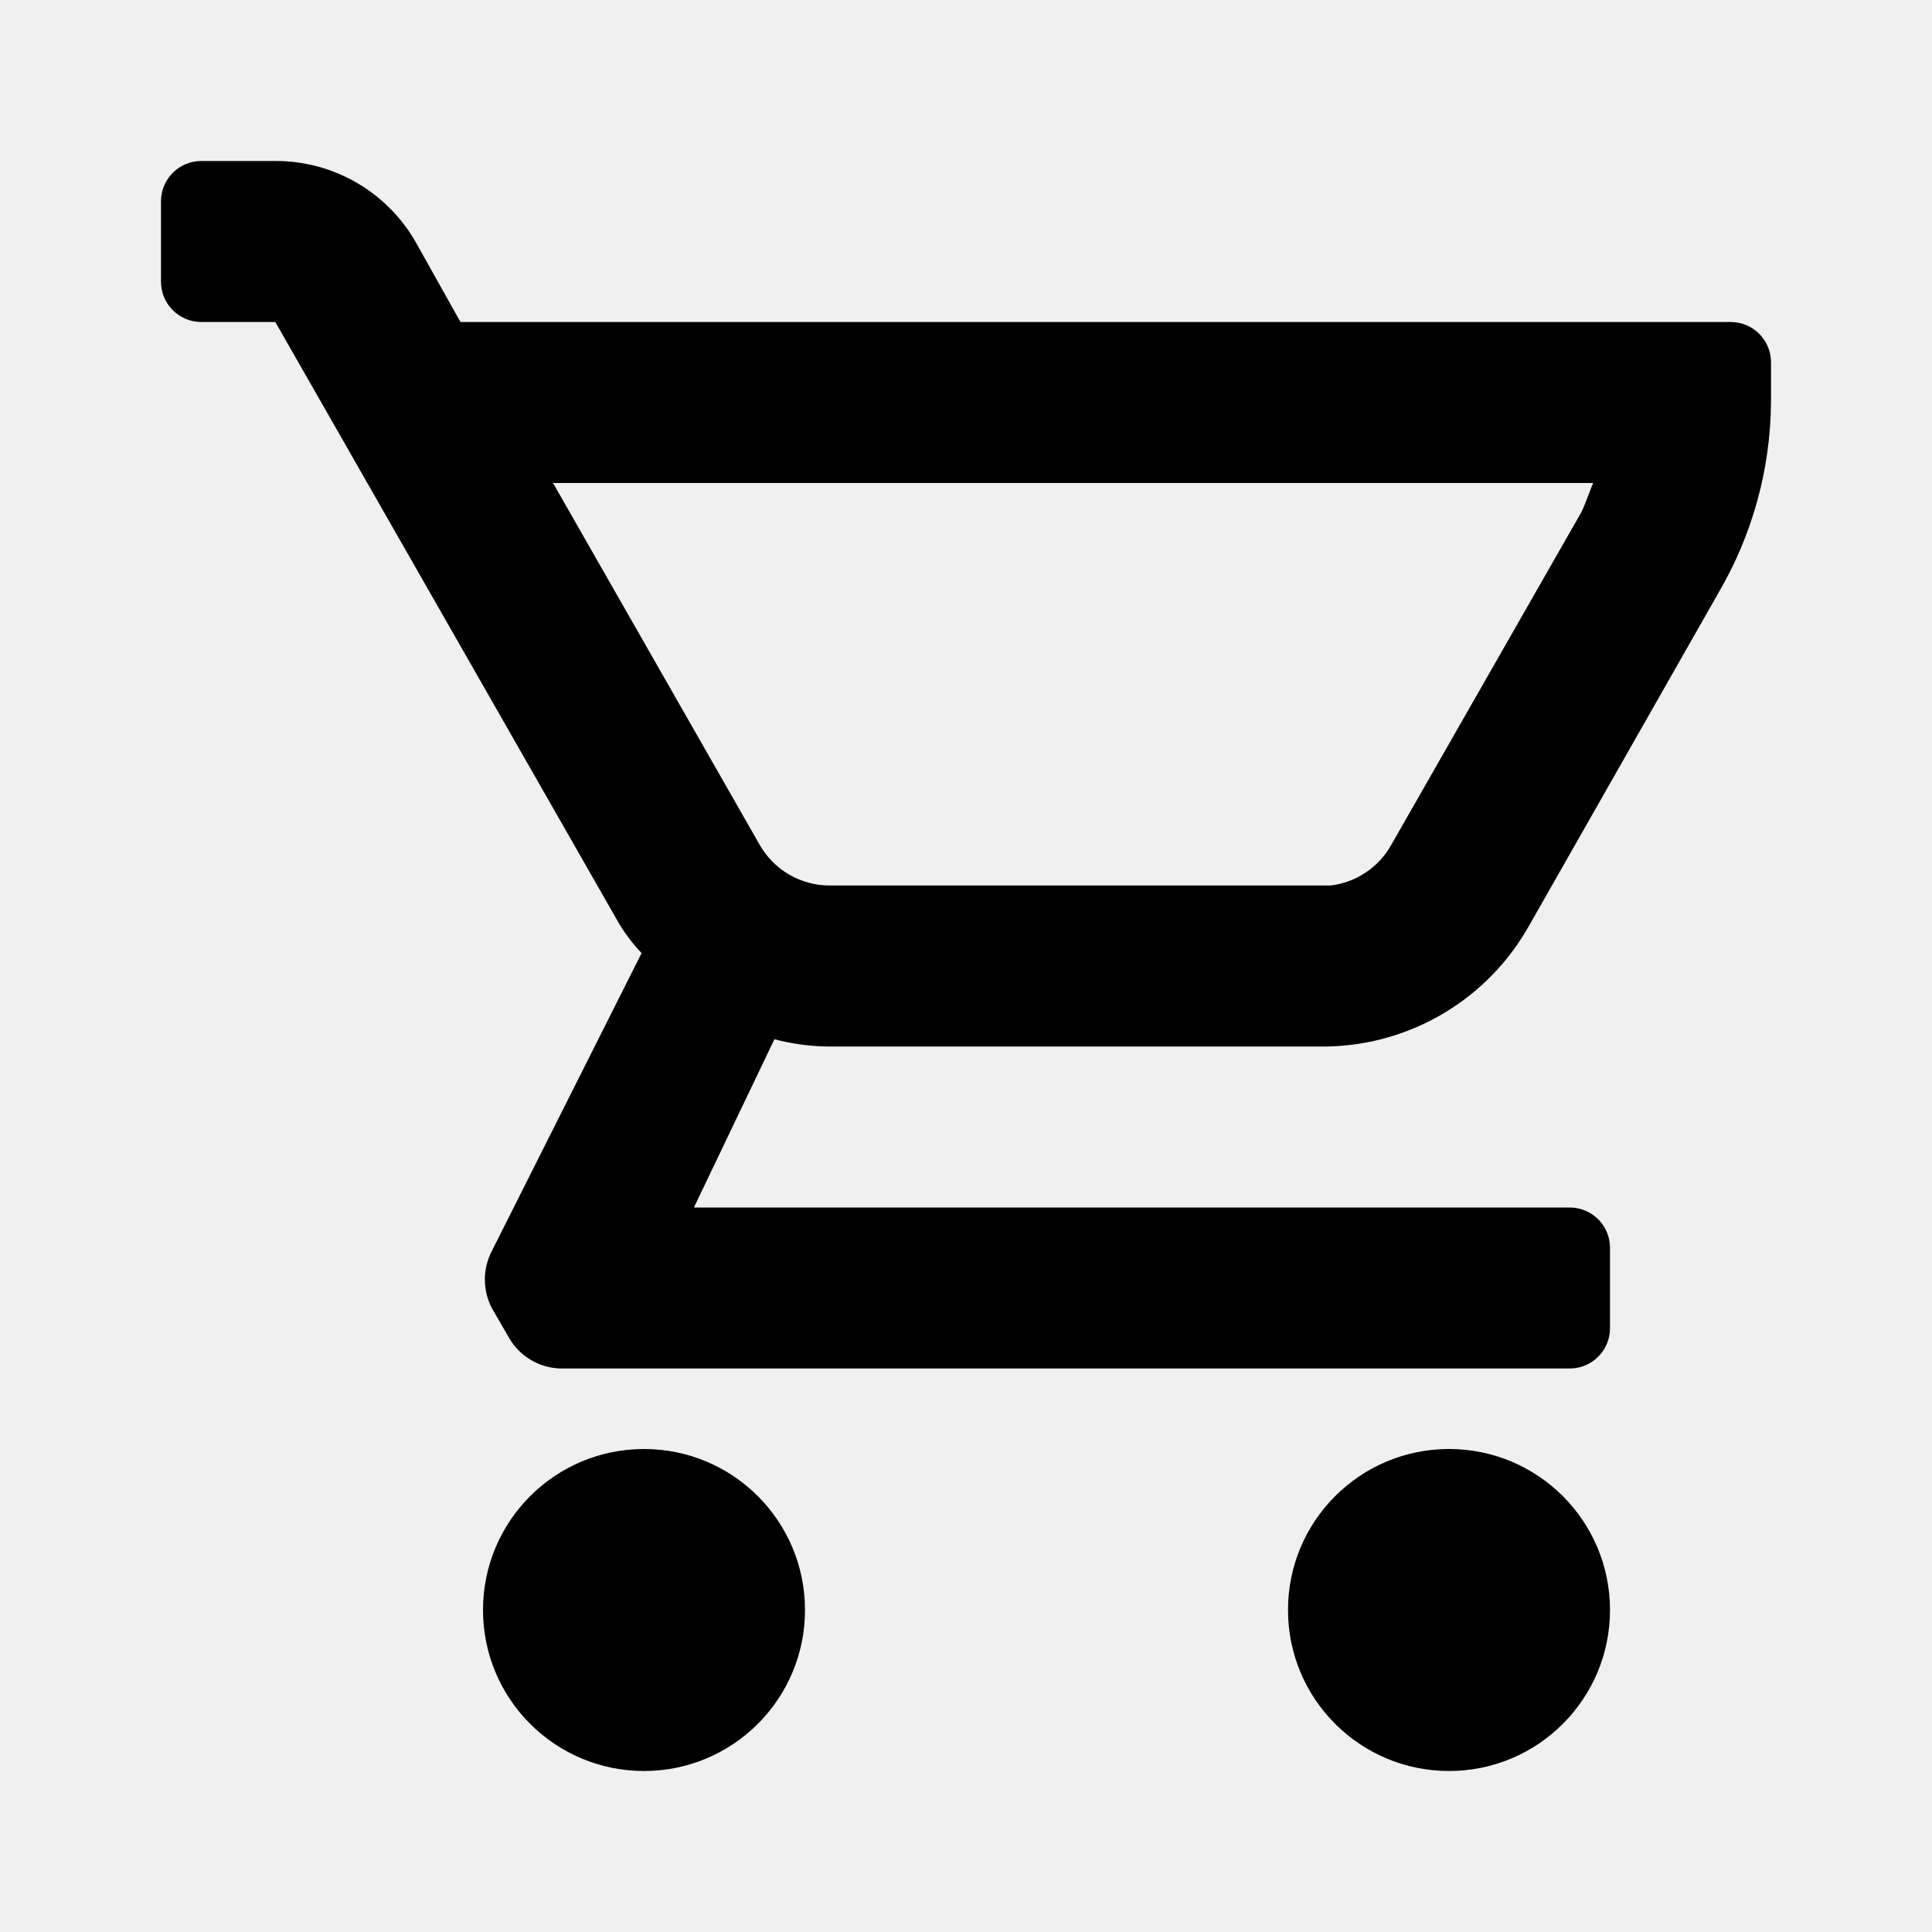
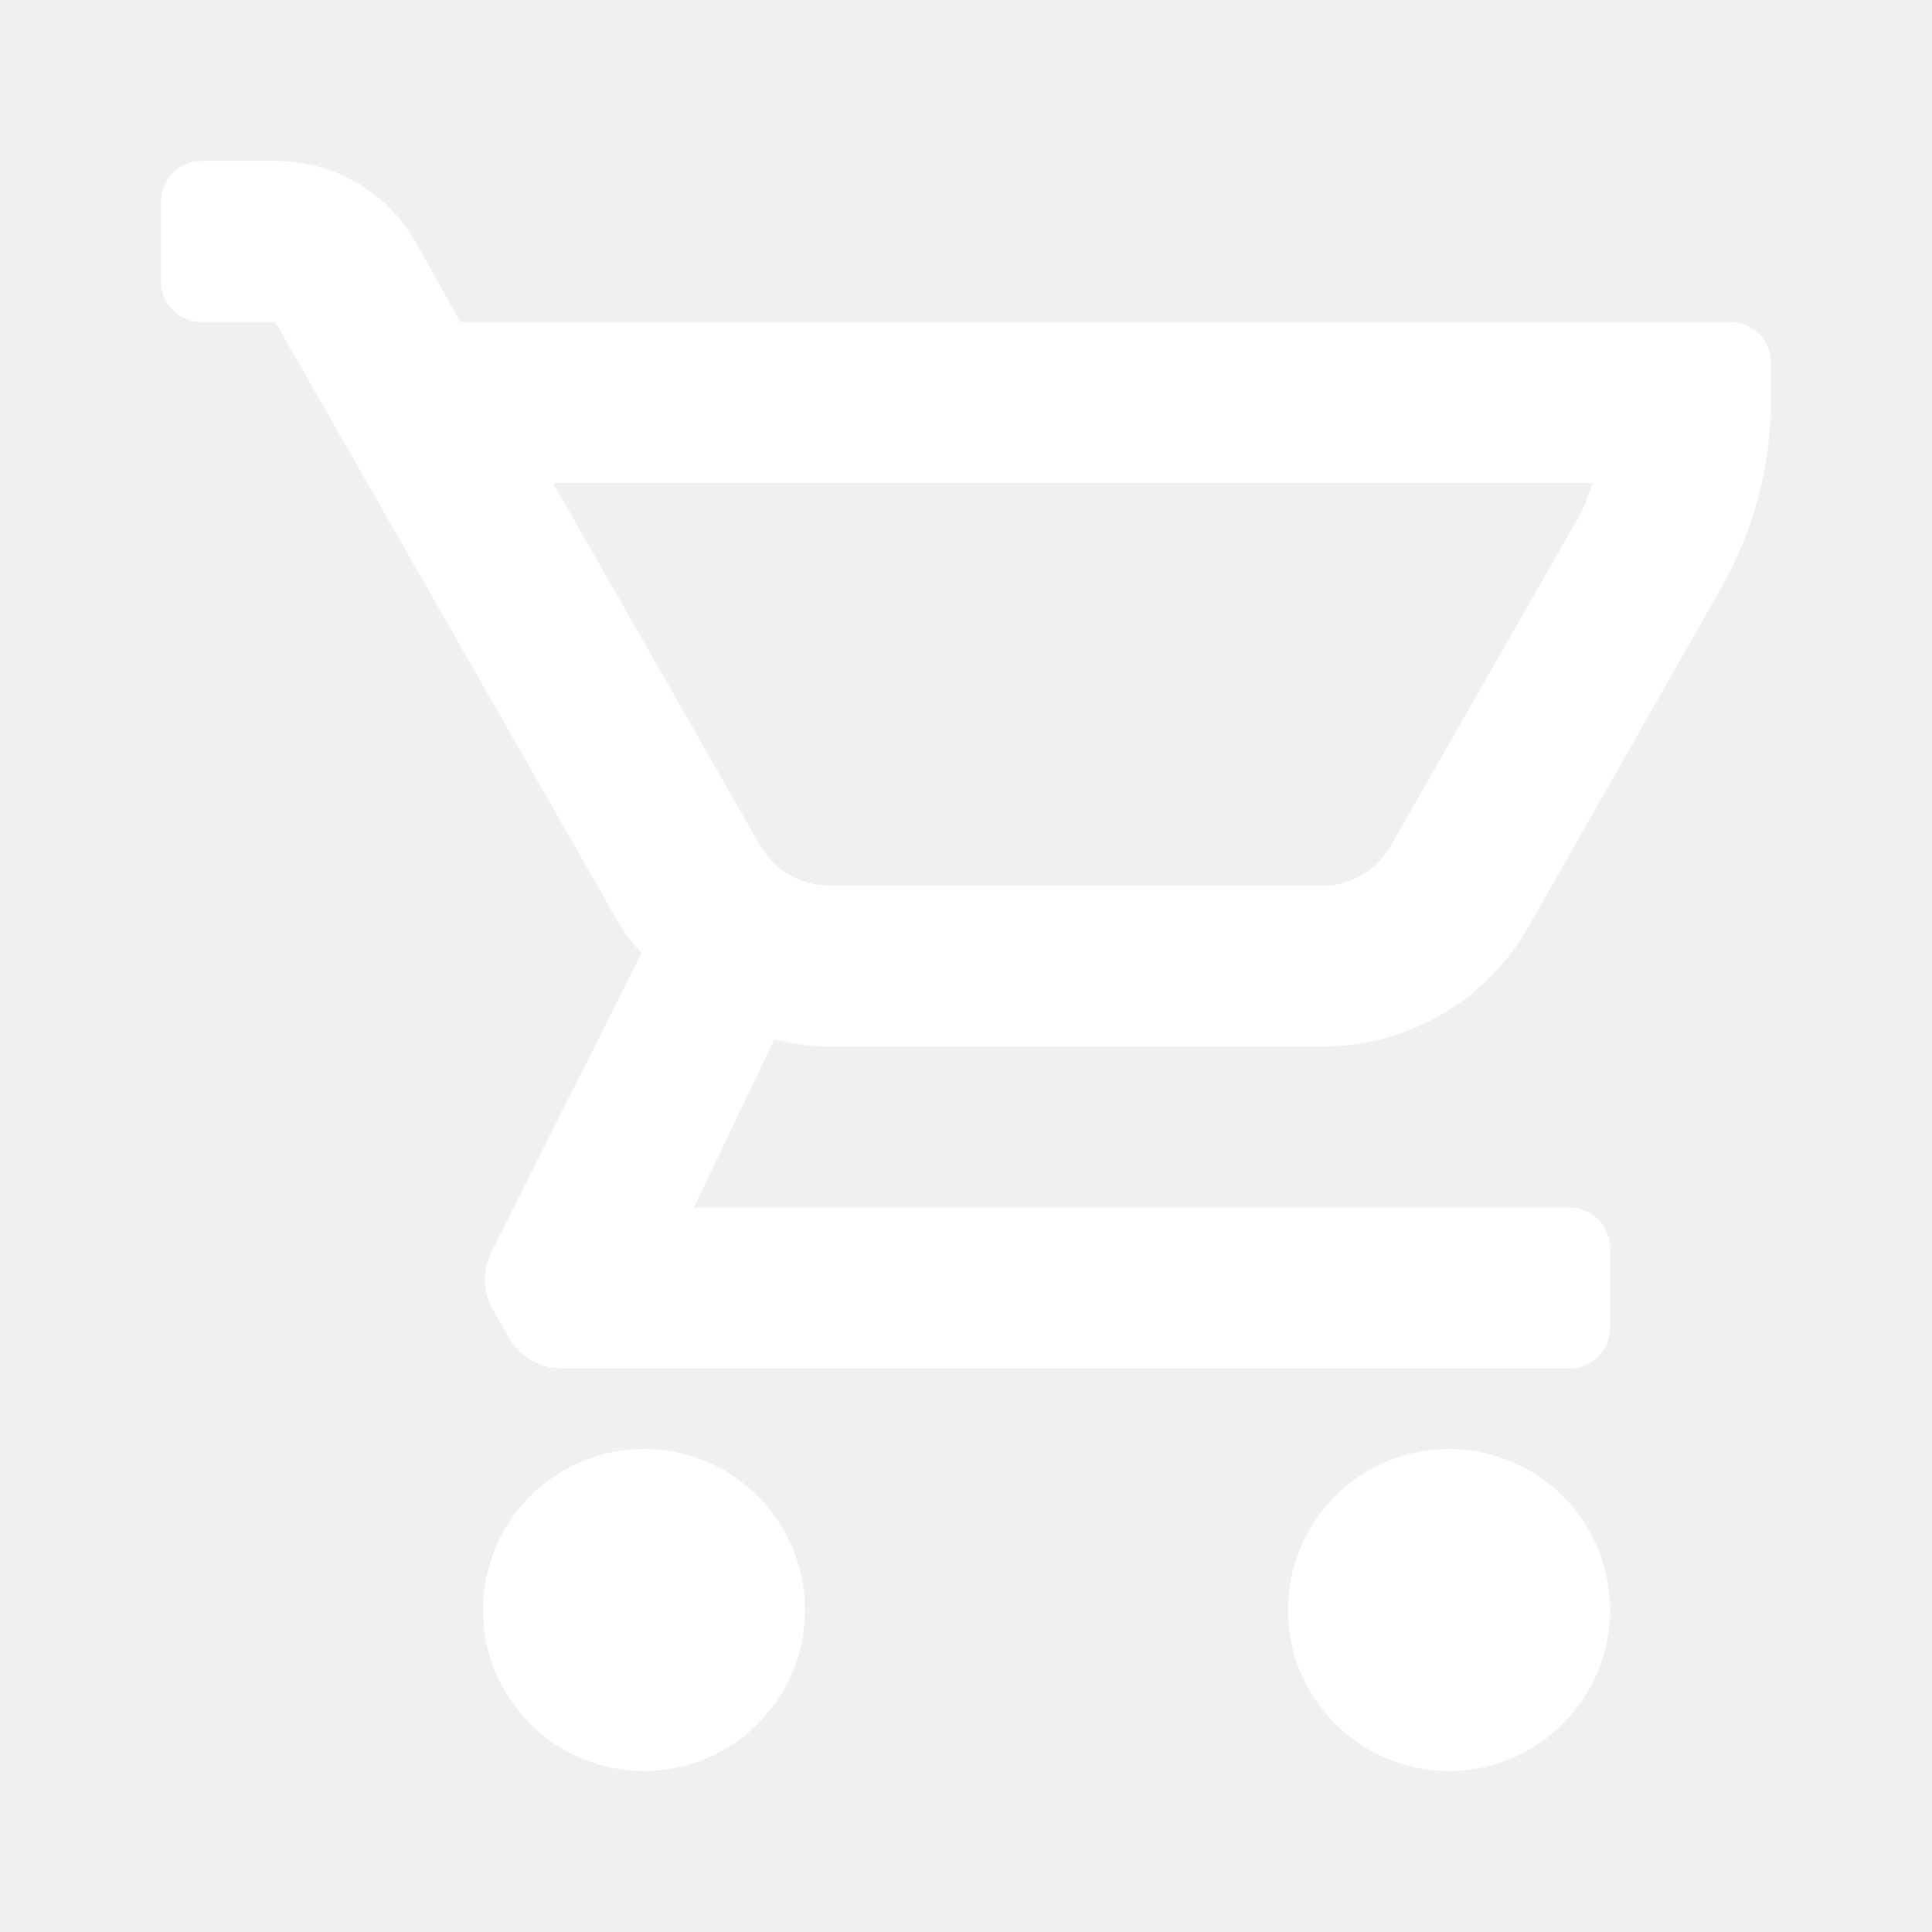
<svg xmlns="http://www.w3.org/2000/svg" viewBox="0 0 24 24" fill="none">
-   <path fill-rule="evenodd" clip-rule="evenodd" d="M5.72 4H21.5C21.776 4 22 4.224 22 4.5V5C21.993 5.83 21.769 6.643 21.35 7.36L19 11.49C18.491 12.404 17.536 12.979 16.49 13H10.26C10.044 12.995 9.829 12.965 9.62 12.91L8.62 15H19.5C19.776 15 20 15.224 20 15.5V16.5C20 16.776 19.776 17 19.5 17H7C6.726 17.006 6.47 16.865 6.33 16.63L6.11 16.25C5.994 16.027 5.994 15.763 6.11 15.54L7.97 11.84C7.868 11.733 7.778 11.616 7.7 11.49L3.42 4H2.5C2.224 4 2 3.776 2 3.5V2.5C2 2.224 2.224 2 2.5 2H3.42C4.137 1.997 4.801 2.379 5.16 3L5.72 4ZM16.53 11C16.845 10.962 17.124 10.776 17.28 10.5L19.64 6.37C19.678 6.294 19.708 6.214 19.738 6.135C19.755 6.089 19.772 6.044 19.79 6H6.87L9.44 10.5C9.618 10.808 9.945 10.998 10.3 11H16.53ZM18 18C16.895 18 16 18.895 16 20C16 21.105 16.895 22 18 22C19.105 22 20 21.105 20 20C20 18.895 19.105 18 18 18ZM6 20C6 18.895 6.895 18 8 18C9.105 18 10 18.895 10 20C10 21.105 9.105 22 8 22C6.895 22 6 21.105 6 20Z" fill="currentColor" />
+   <path fill-rule="evenodd" clip-rule="evenodd" d="M5.72 4H21.5C21.776 4 22 4.224 22 4.5V5C21.993 5.83 21.769 6.643 21.35 7.36L19 11.49C18.491 12.404 17.536 12.979 16.49 13H10.26C10.044 12.995 9.829 12.965 9.62 12.91L8.62 15H19.5C19.776 15 20 15.224 20 15.5V16.5C20 16.776 19.776 17 19.5 17H7C6.726 17.006 6.47 16.865 6.33 16.63L6.11 16.25C5.994 16.027 5.994 15.763 6.11 15.54L7.97 11.84C7.868 11.733 7.778 11.616 7.7 11.49L3.42 4H2.5C2.224 4 2 3.776 2 3.5V2.5C2 2.224 2.224 2 2.5 2H3.42C4.137 1.997 4.801 2.379 5.16 3L5.72 4ZM16.53 11C16.845 10.962 17.124 10.776 17.28 10.5L19.64 6.37C19.678 6.294 19.708 6.214 19.738 6.135C19.755 6.089 19.772 6.044 19.79 6H6.87L9.44 10.5C9.618 10.808 9.945 10.998 10.3 11H16.53ZM18 18C16.895 18 16 18.895 16 20C16 21.105 16.895 22 18 22C19.105 22 20 21.105 20 20C20 18.895 19.105 18 18 18ZM6 20C6 18.895 6.895 18 8 18C9.105 18 10 18.895 10 20C10 21.105 9.105 22 8 22C6.895 22 6 21.105 6 20Z" fill="white" />
</svg>
